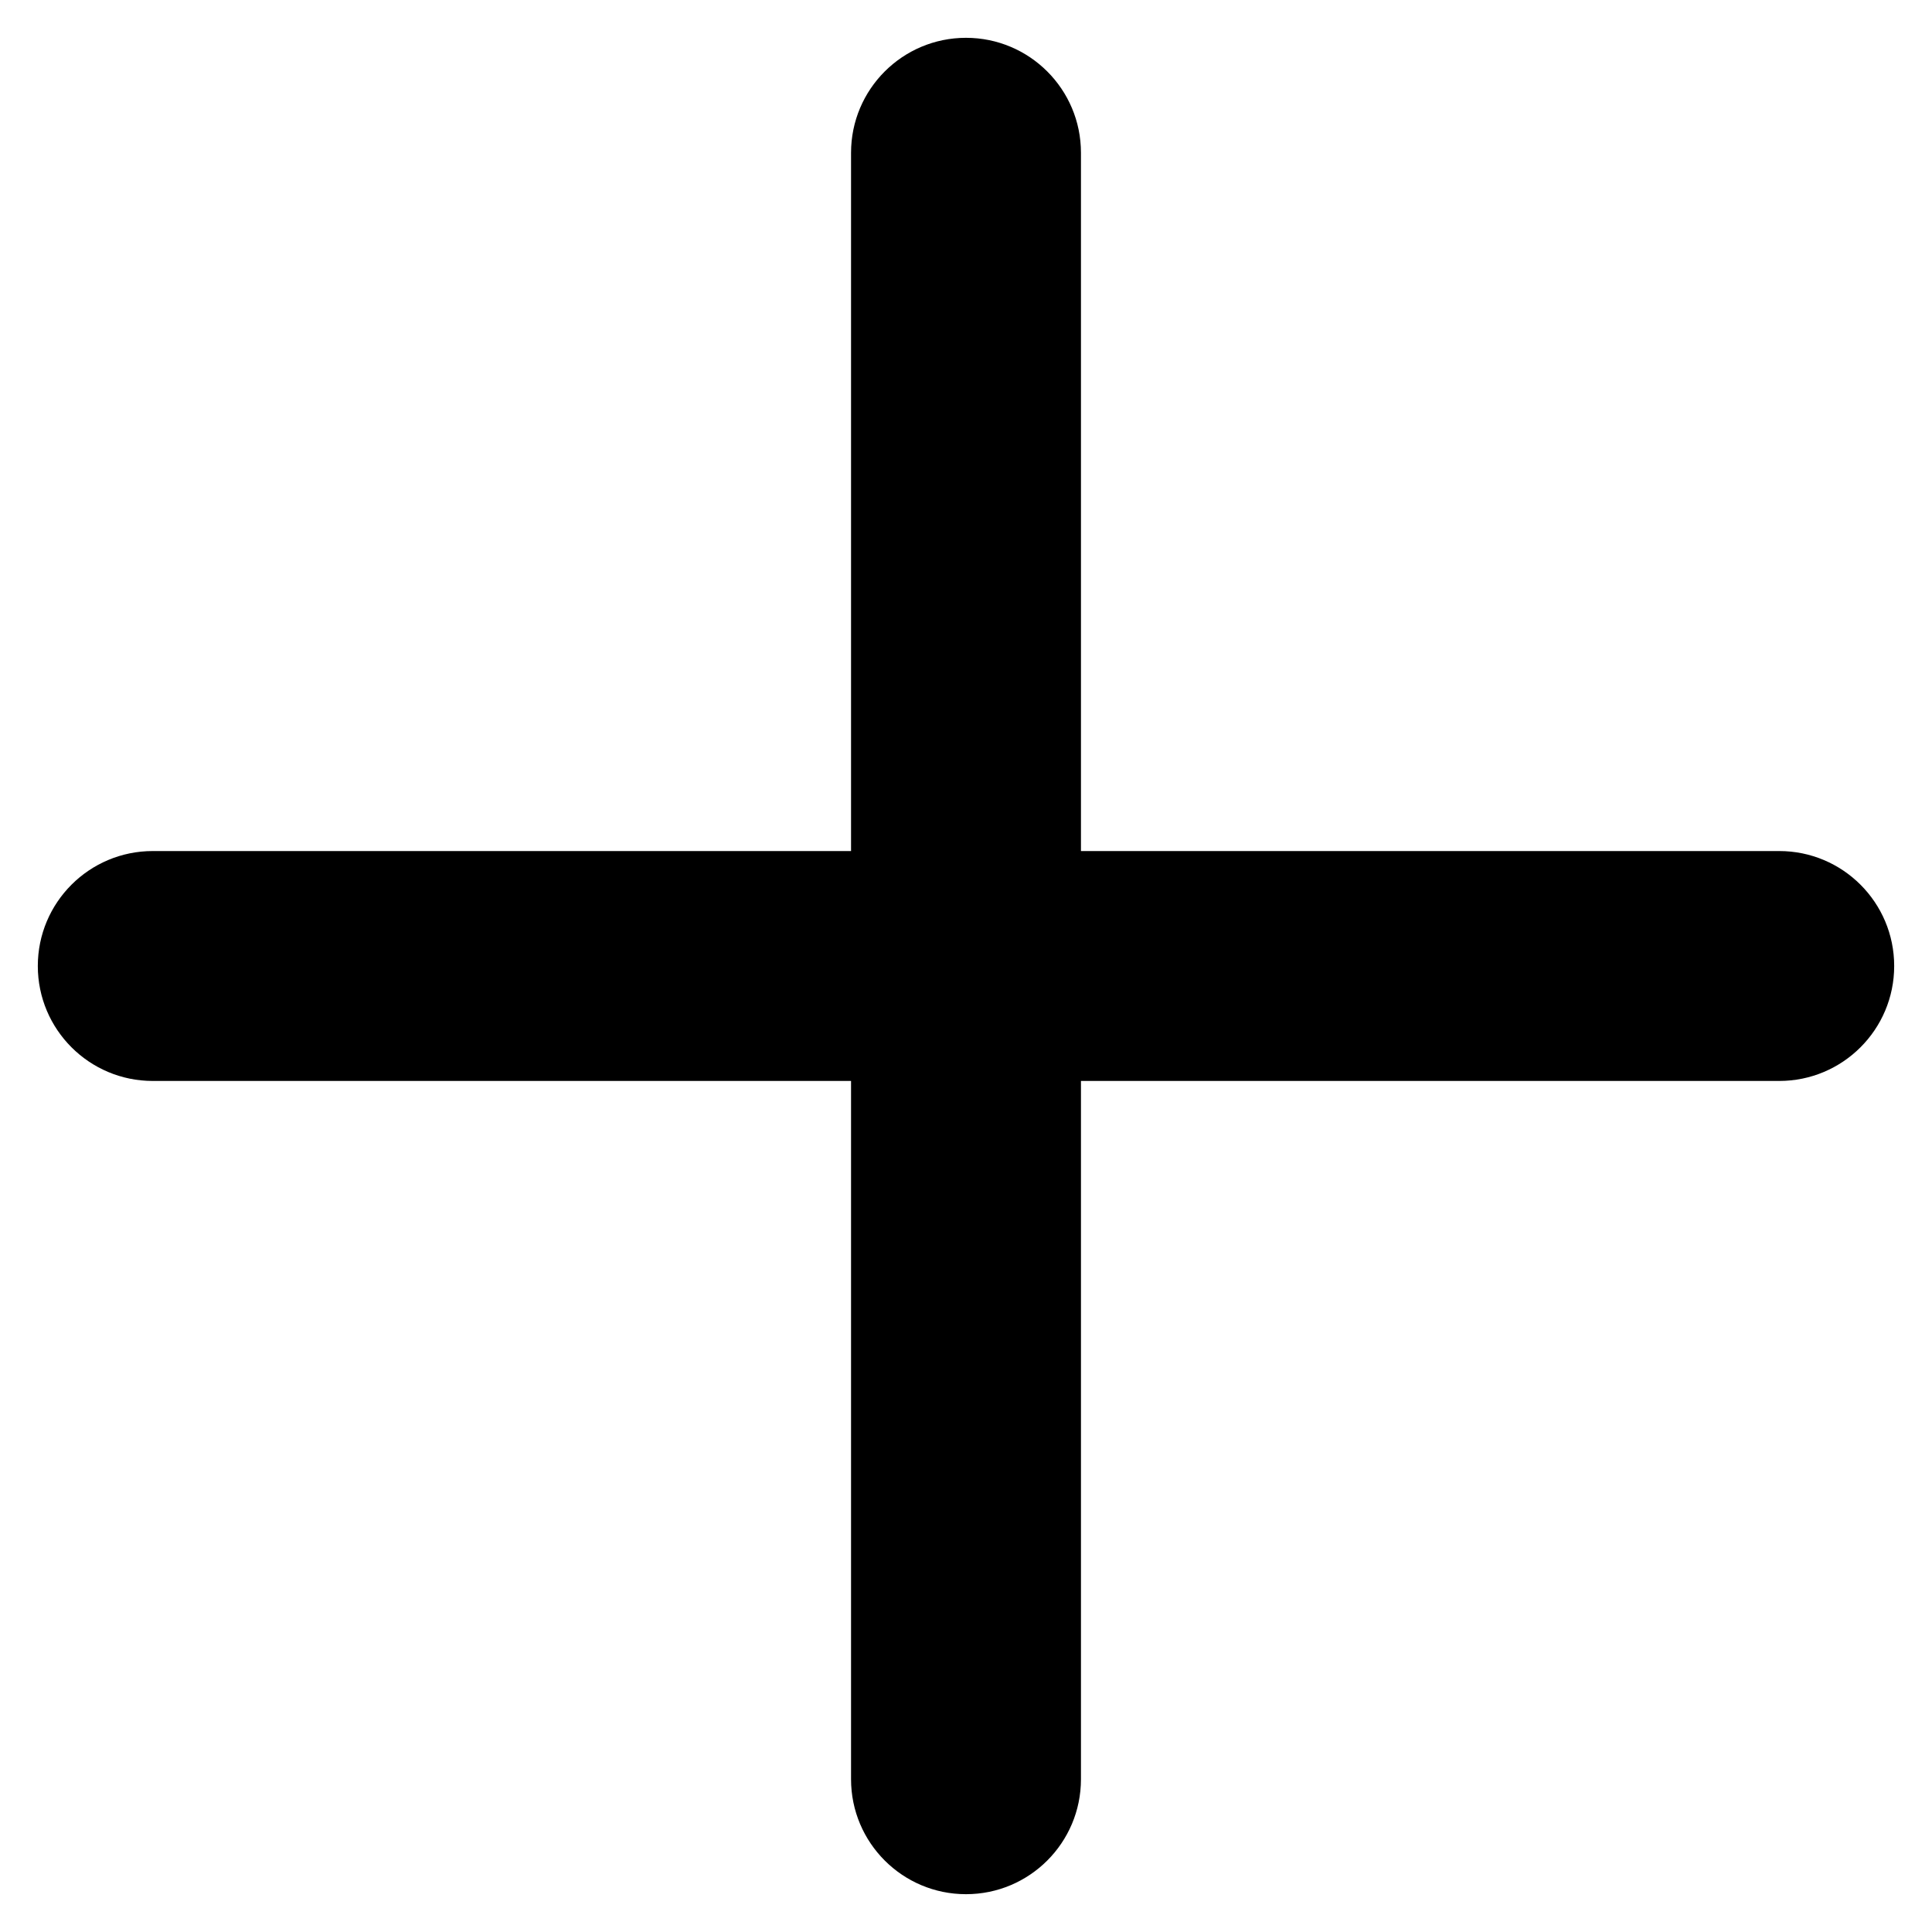
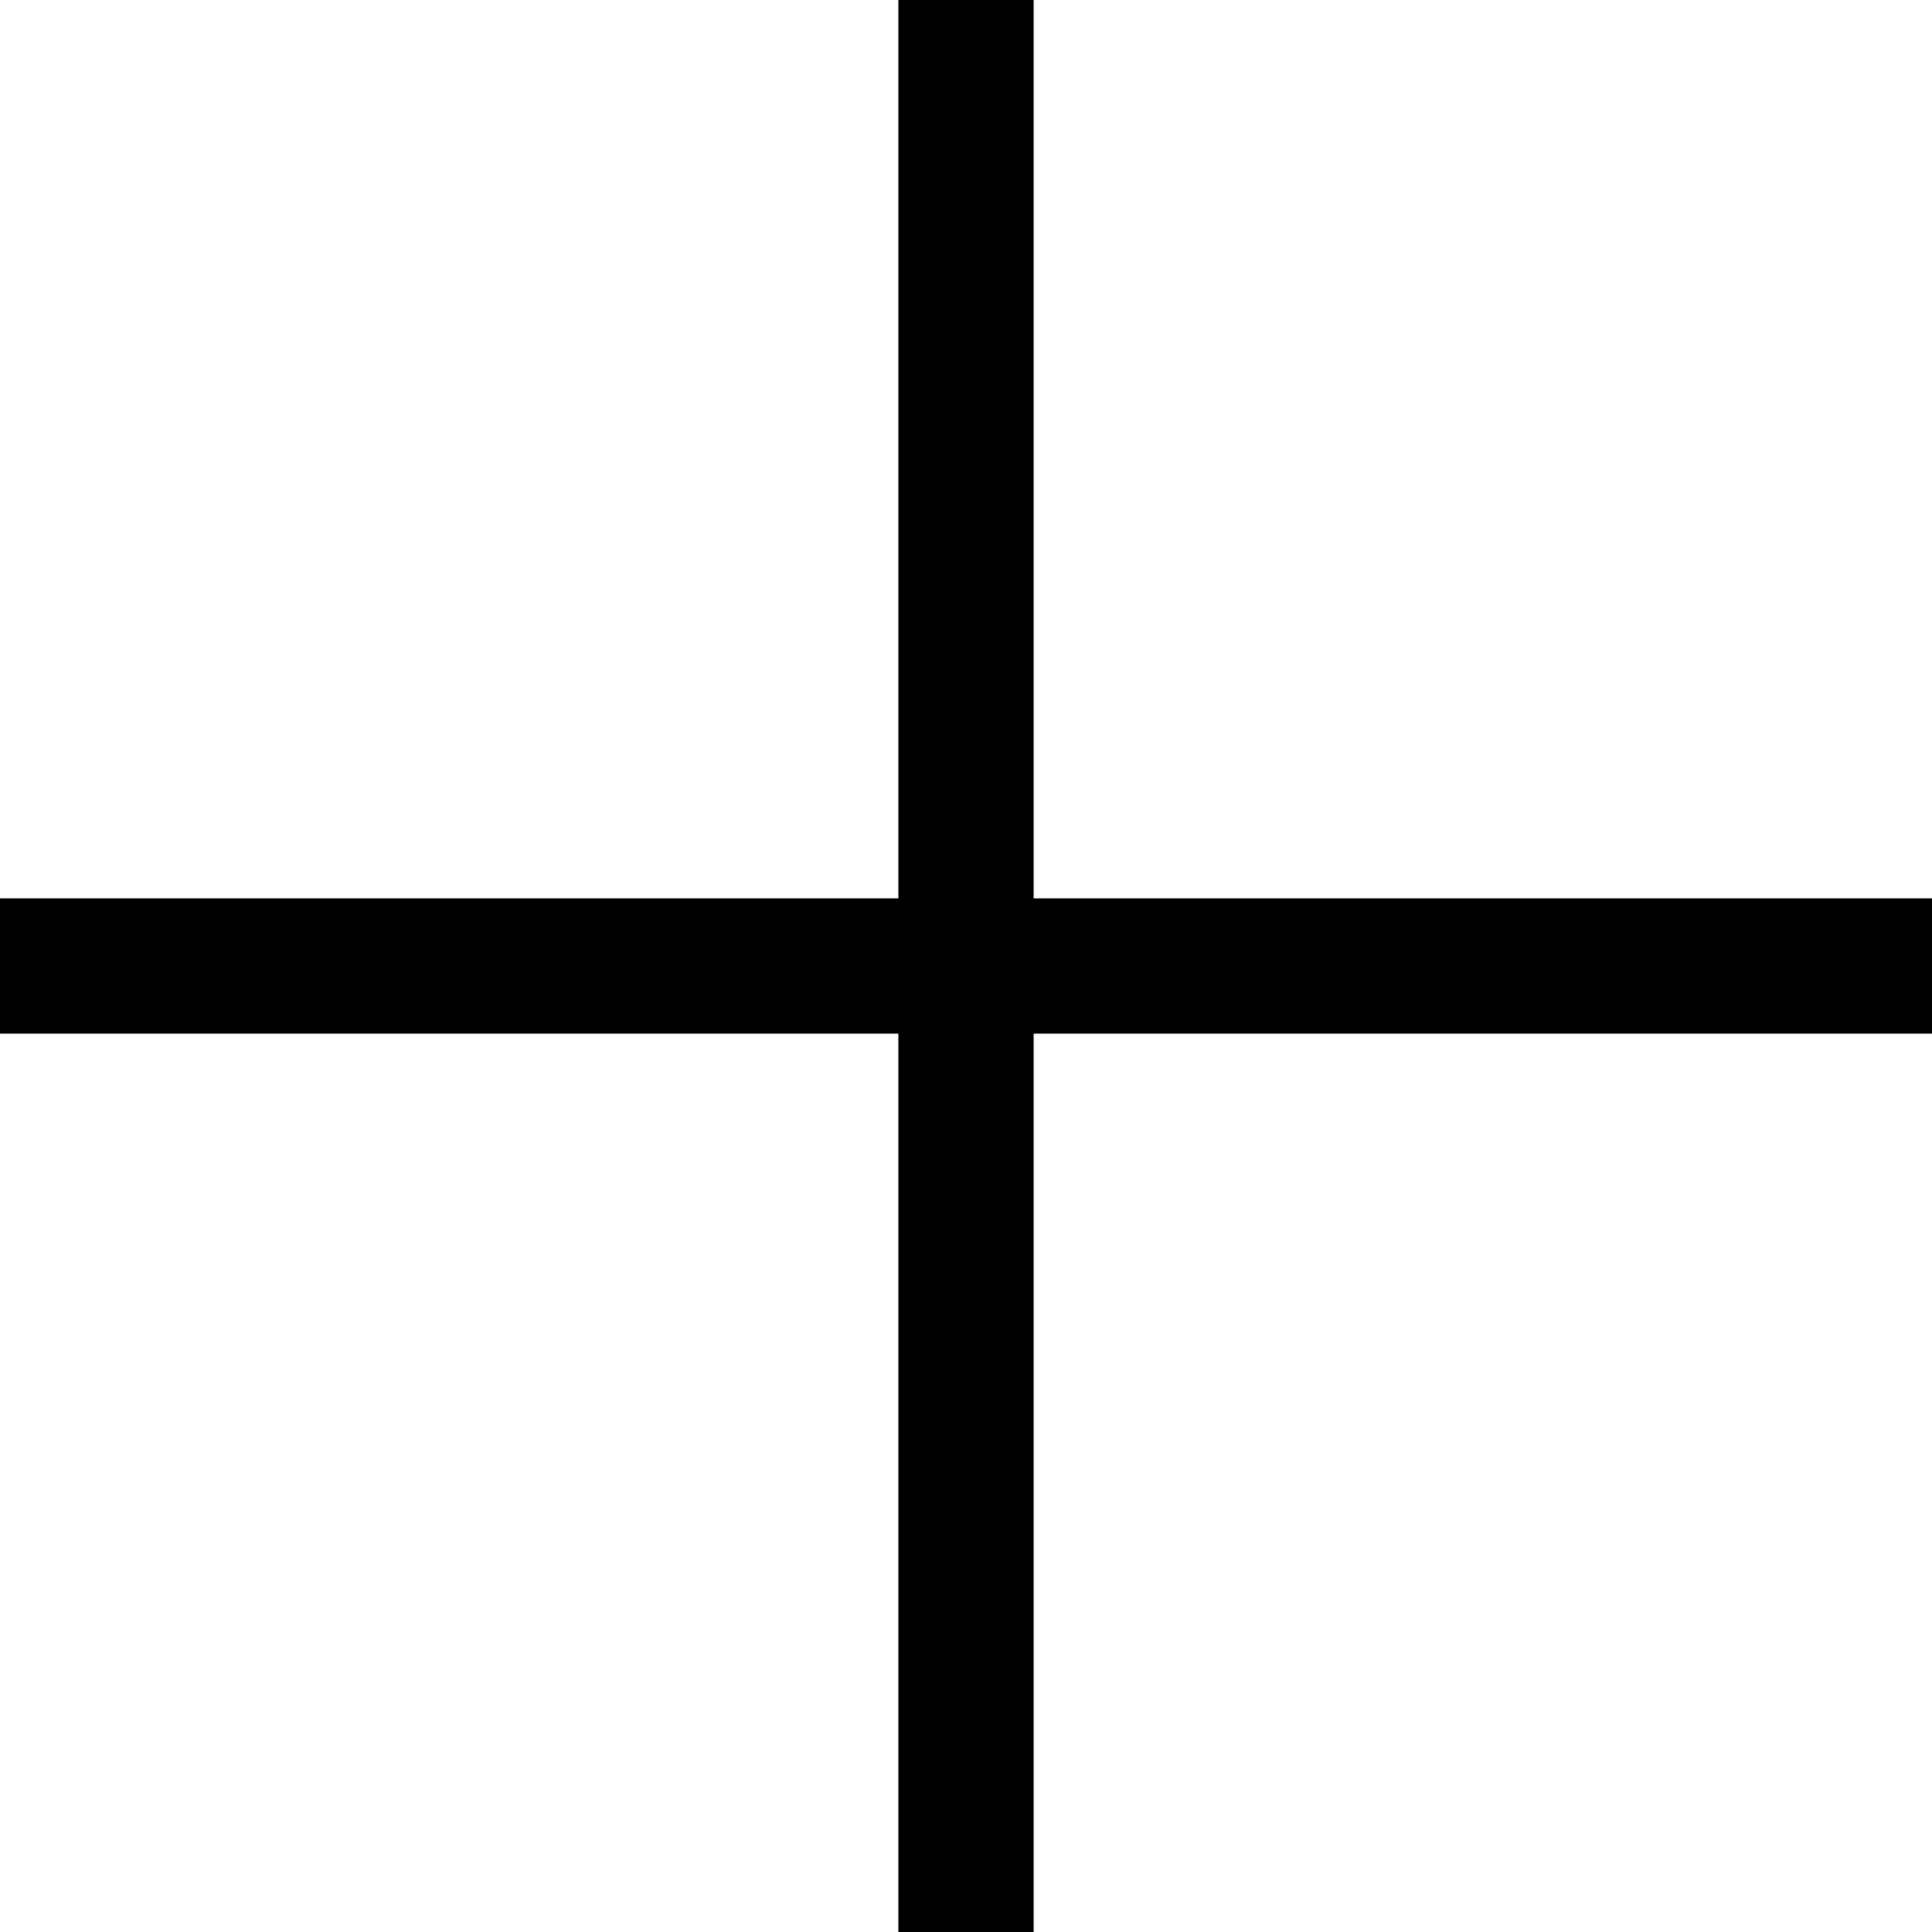
- <svg xmlns="http://www.w3.org/2000/svg" width="14" height="14" viewBox="0 0 14 14">
-   <path d="M6.167 1.107C6.167 0.647 6.54 0.274 7 0.274C7.46 0.274 7.833 0.647 7.833 1.107L7.833 6.167L12.893 6.167C13.353 6.167 13.726 6.54 13.726 7C13.726 7.46 13.353 7.833 12.893 7.833L7.833 7.833L7.833 12.893C7.833 13.353 7.46 13.726 7 13.726C6.54 13.726 6.167 13.353 6.167 12.893L6.167 7.833L1.107 7.833C0.647 7.833 0.274 7.46 0.274 7C0.274 6.54 0.647 6.167 1.107 6.167L6.167 6.167L6.167 1.107Z" />
+ <svg xmlns="http://www.w3.org/2000/svg" width="10" height="10" viewBox="0 0 10 10">
+   <path fill-rule="evenodd" clip-rule="evenodd" d="M4.65 4.65V0H5.35V4.65H10V5.35H5.35V10H4.65V5.35H0V4.65H4.65Z" />
</svg>
